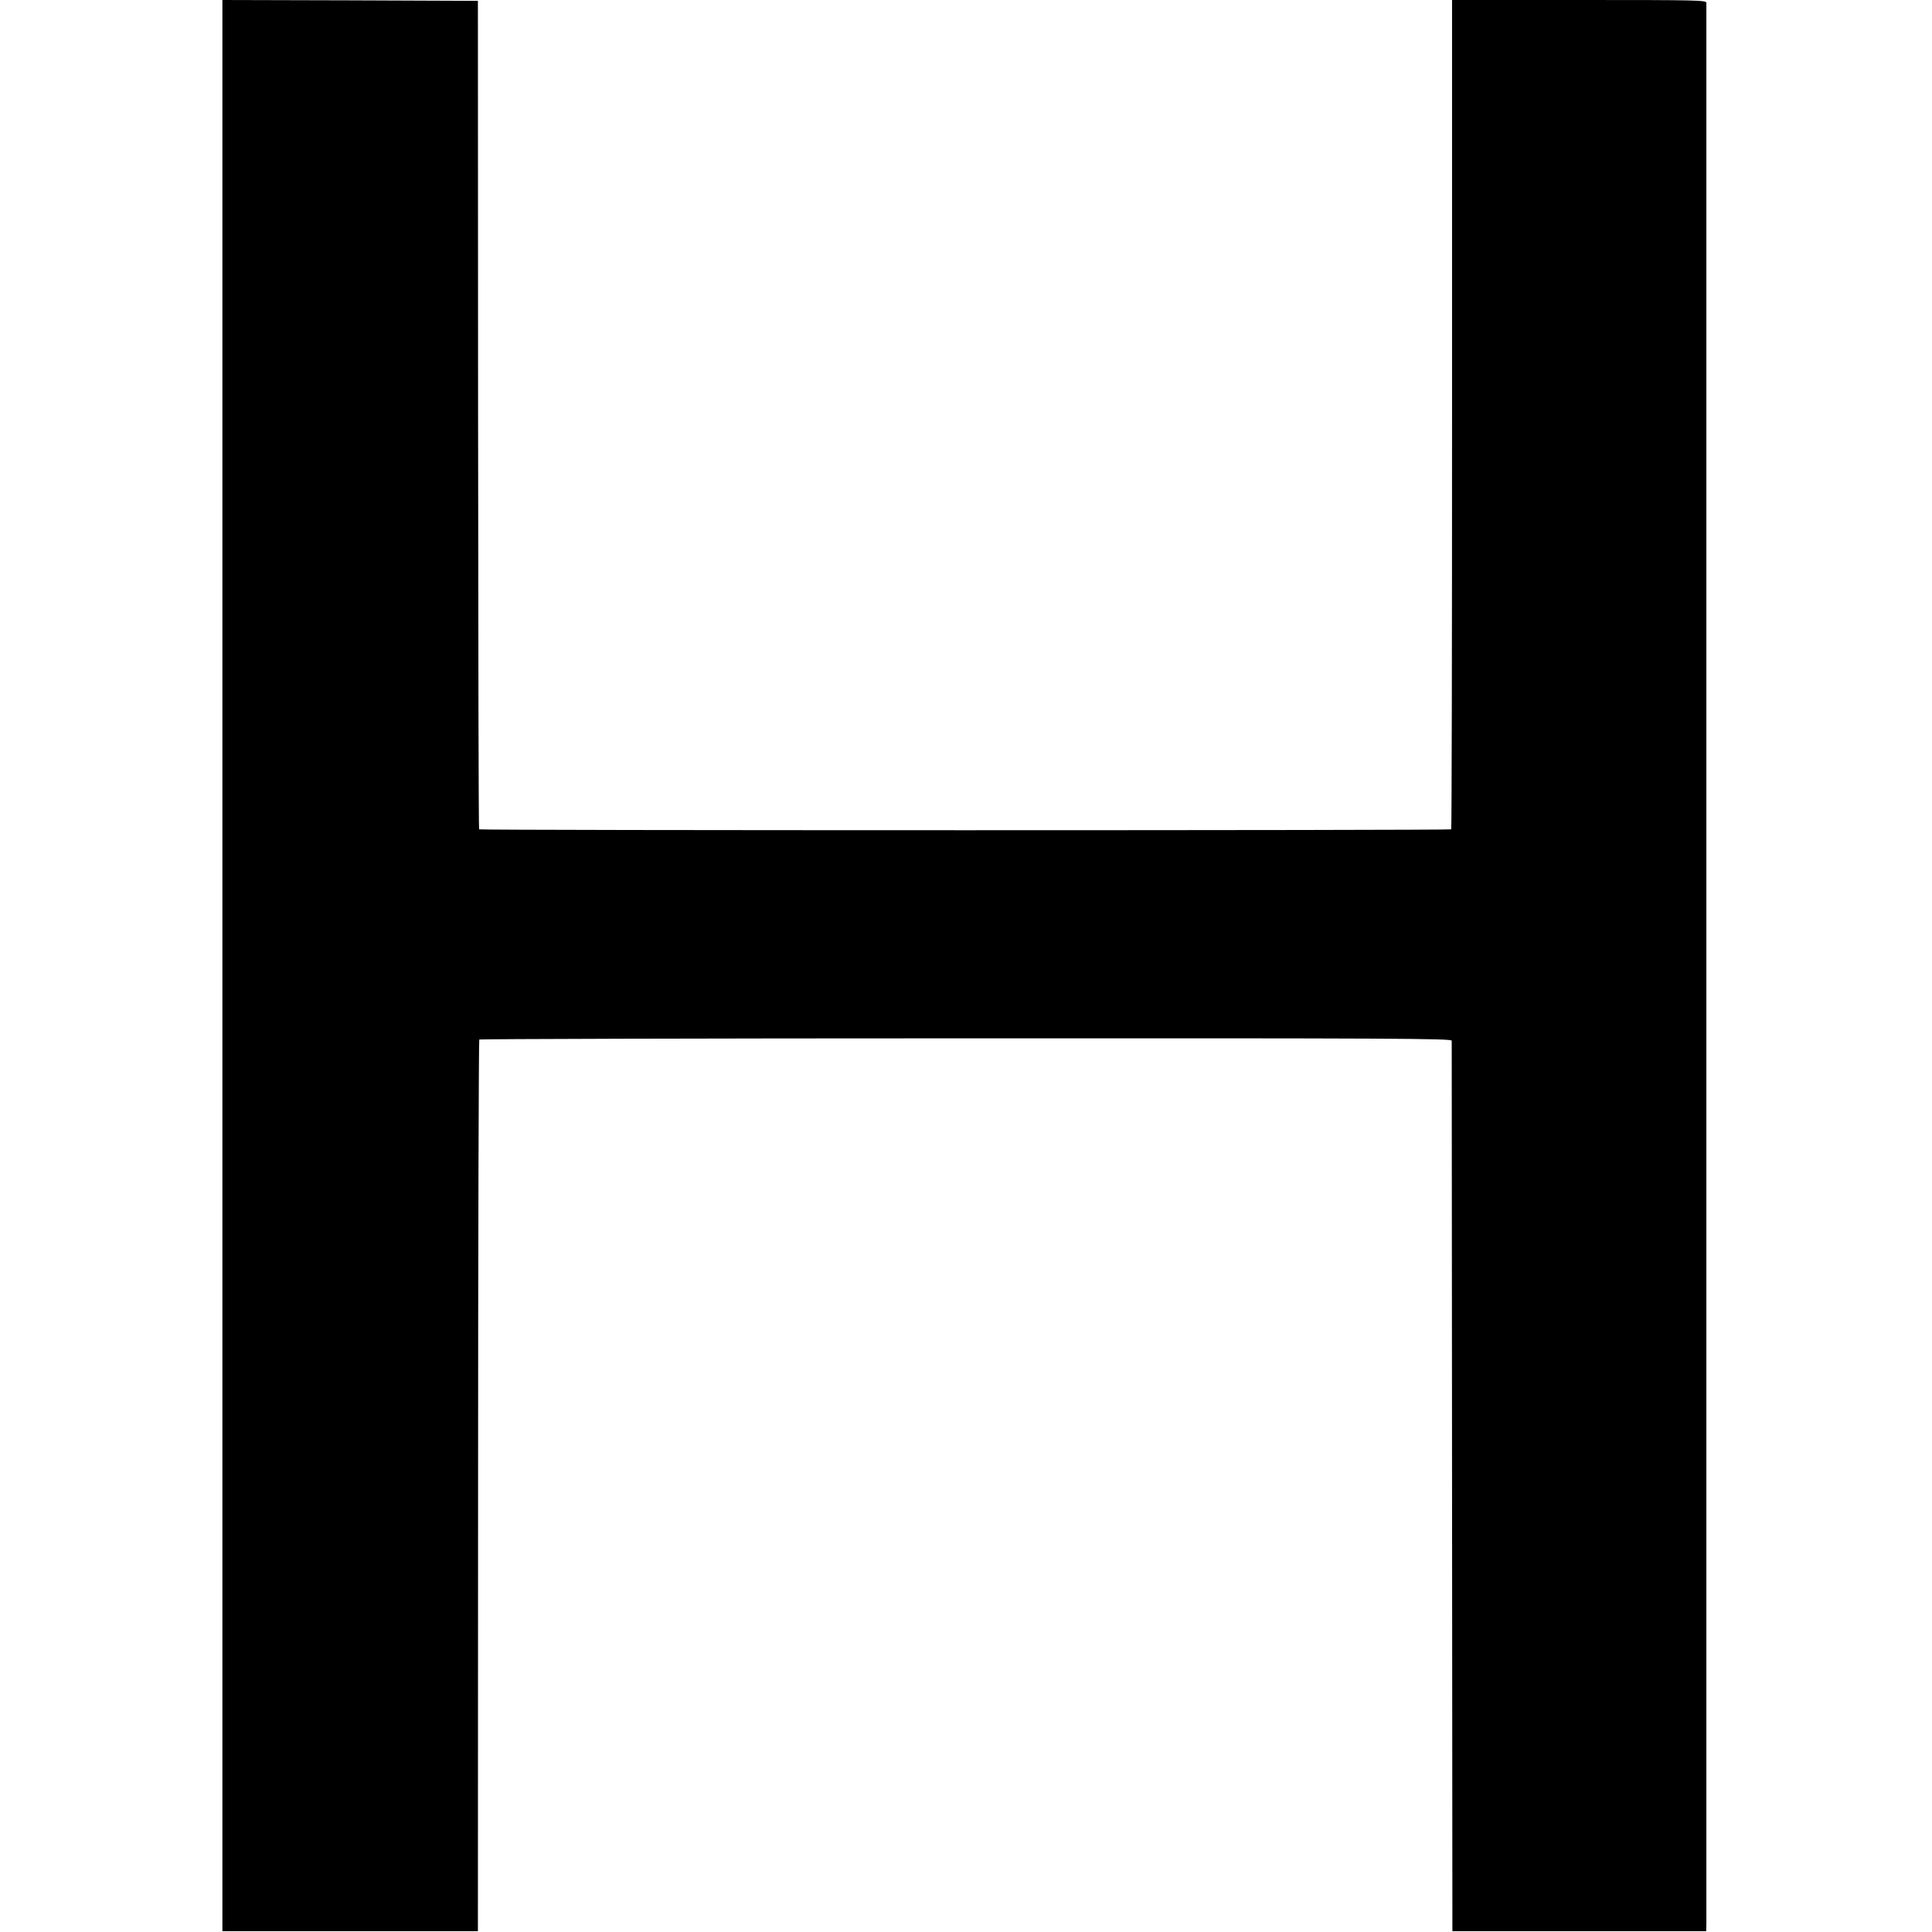
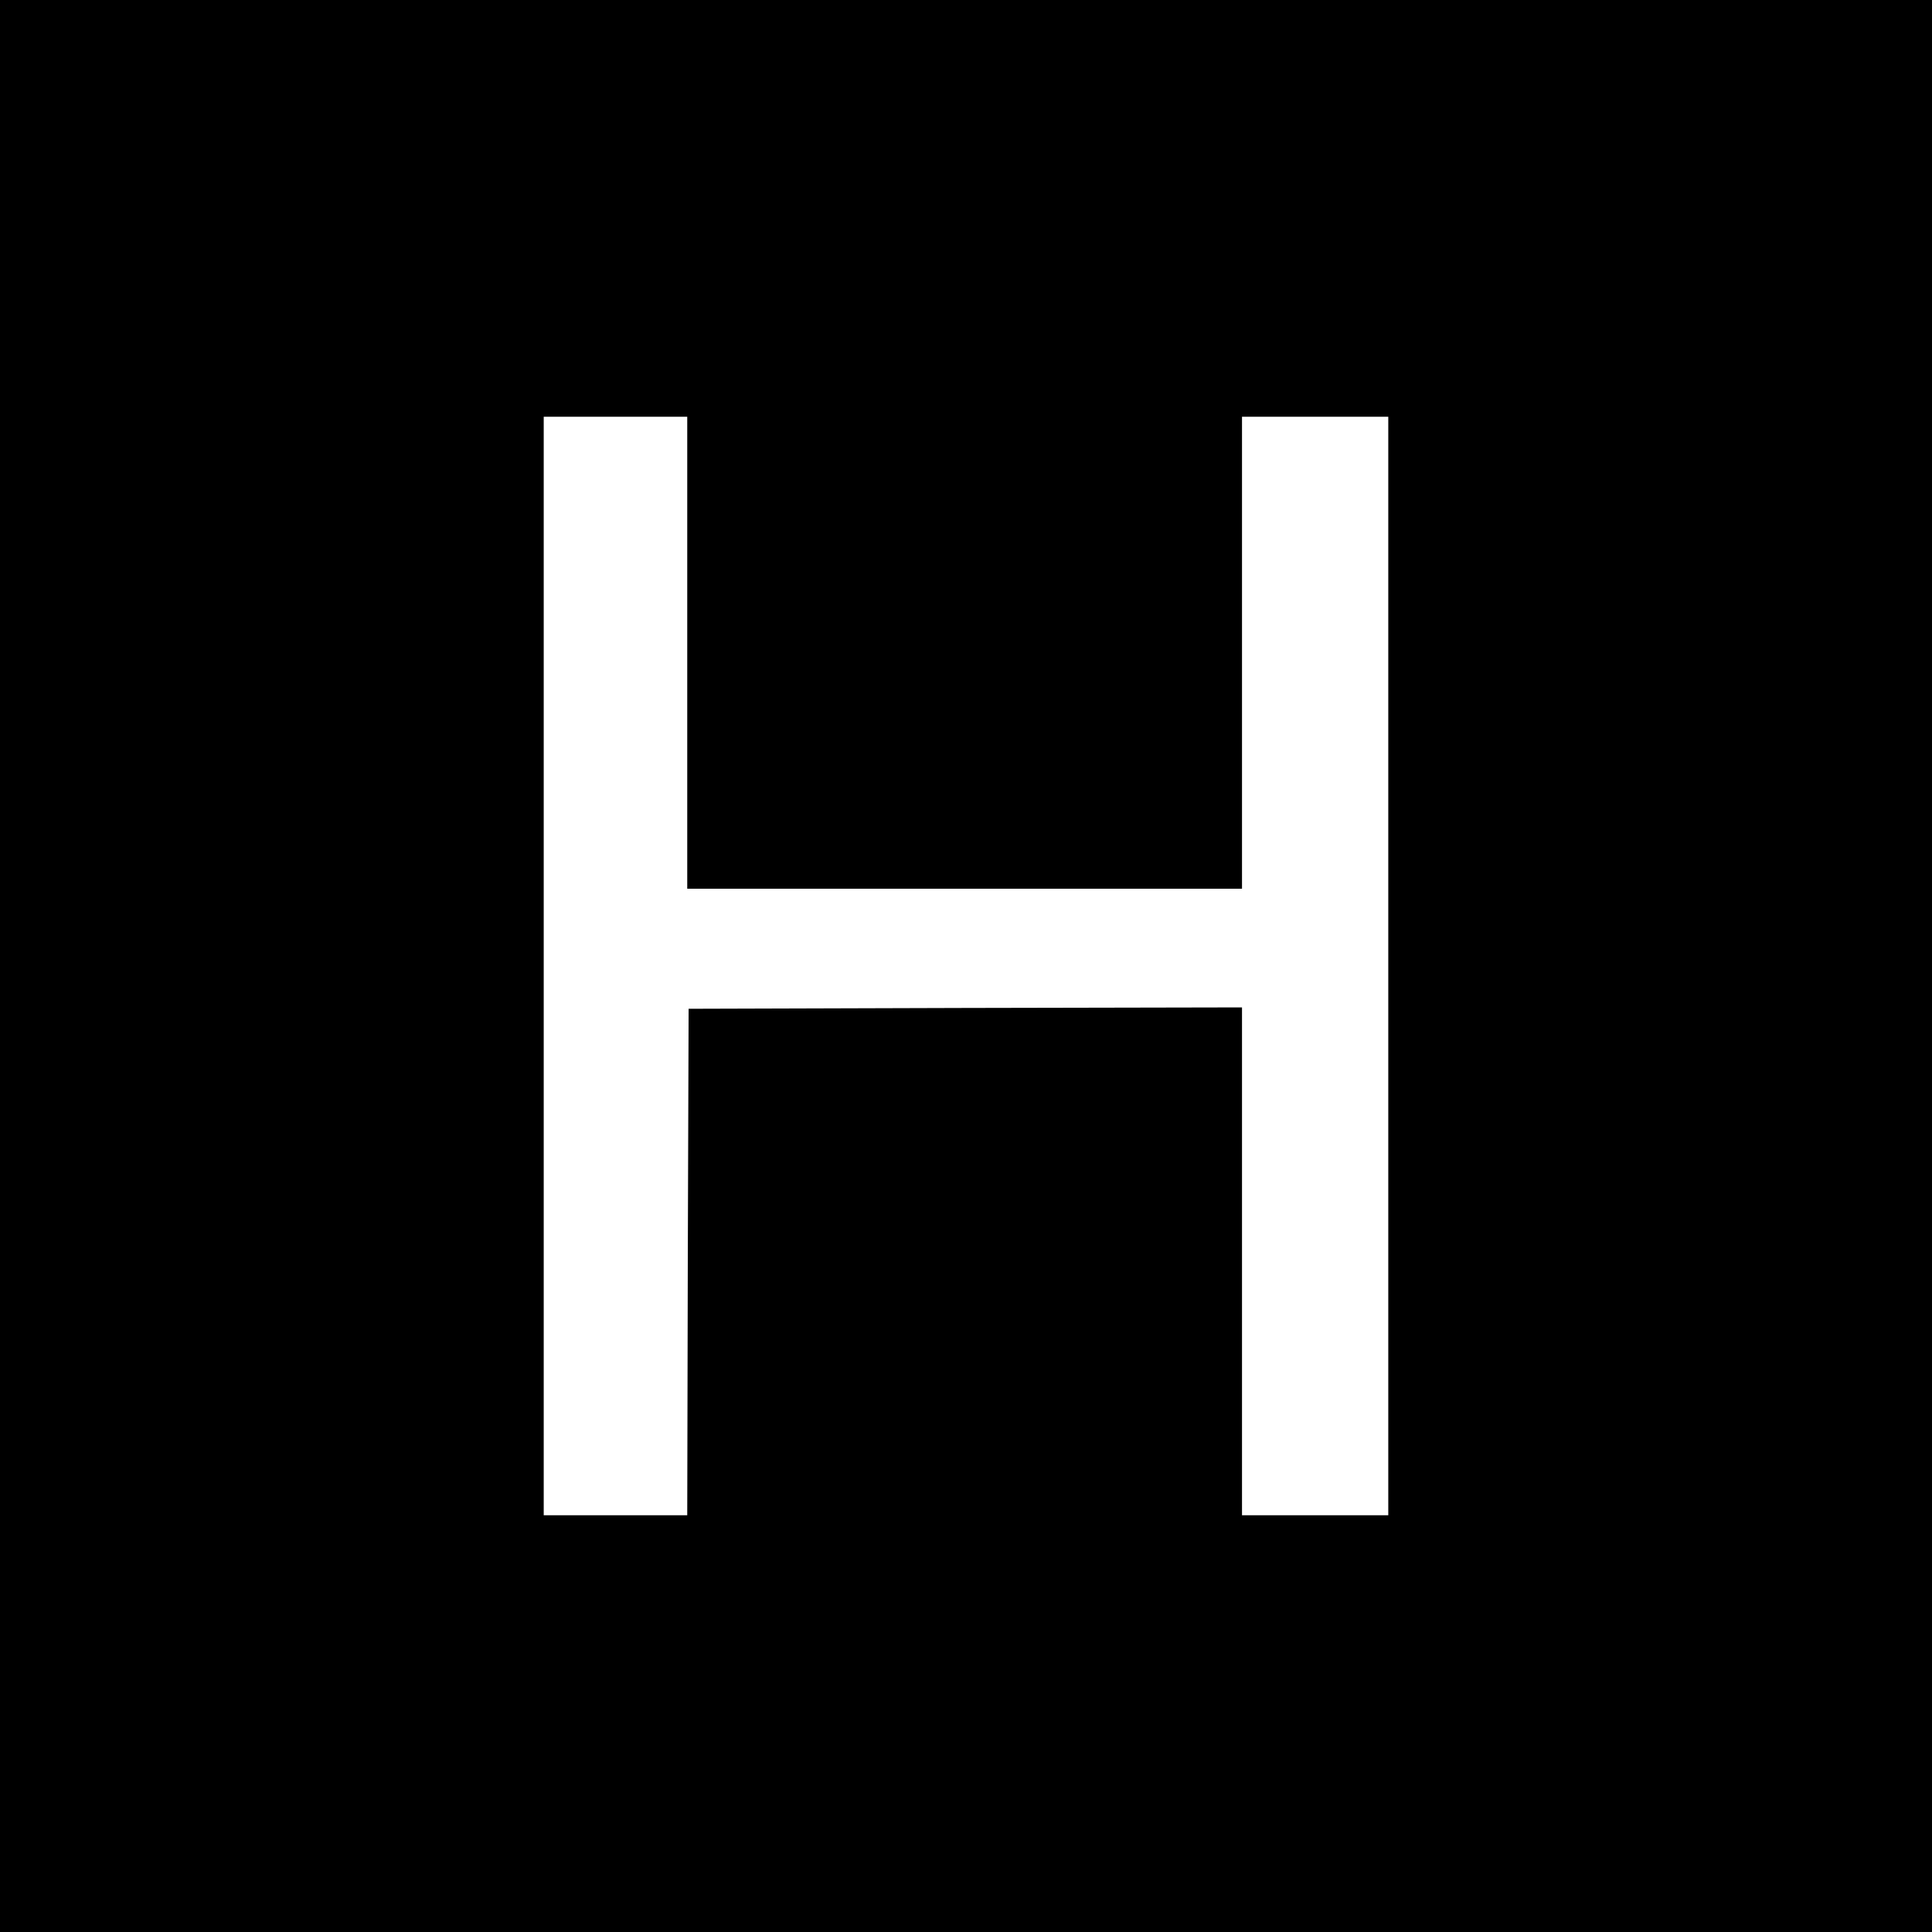
- <svg xmlns="http://www.w3.org/2000/svg" version="1.0" width="1138pt" height="1138pt" viewBox="0 0 1138 1138" preserveAspectRatio="xMidYMid meet">
-   <g transform="translate(0,1138) scale(0.1,-0.1)" fill="#000000" stroke="none">
-     <path d="M1310 5693 l0 -5688 753 0 752 0 1 2623 c0 1442 4 2625 7 2629 4 3 1294 7 2867 7 2536 1 2860 -1 2861 -14 0 -8 1 -1192 2 -2630 l2 -2615 748 0 747 0 1 45 c0 58 0 11289 0 11313 -1 16 -44 17 -750 17 l-748 0 0 -2440 c0 -1342 -2 -2443 -5 -2445 -7 -7 -5719 -7 -5726 0 -3 2 -5 1102 -6 2442 l-1 2438 -752 3 -753 2 0 -5687z" />
+ <svg xmlns="http://www.w3.org/2000/svg" version="1.0" width="700pt" height="700pt" viewBox="0 0 700 700" preserveAspectRatio="xMidYMid meet">
+   <g transform="translate(0,700) scale(0.1,-0.1)" fill="#000000" stroke="none">
+     <path d="M0 3500 l0 -3500 3500 0 3500 0 0 3500 0 3500 -3500 0 -3500 0 0 -3500z m2490 1135 l0 -855 1005 0 1005 0 0 855 0 855 265 0 265 0 0 -1990 0 -1990 -265 0 -265 0 0 920 0 920 -1002 -2 -1003 -3 -3 -917 -2 -918 -260 0 -260 0 0 1990 0 1990 260 0 260 0 0 -855z" />
  </g>
</svg>
